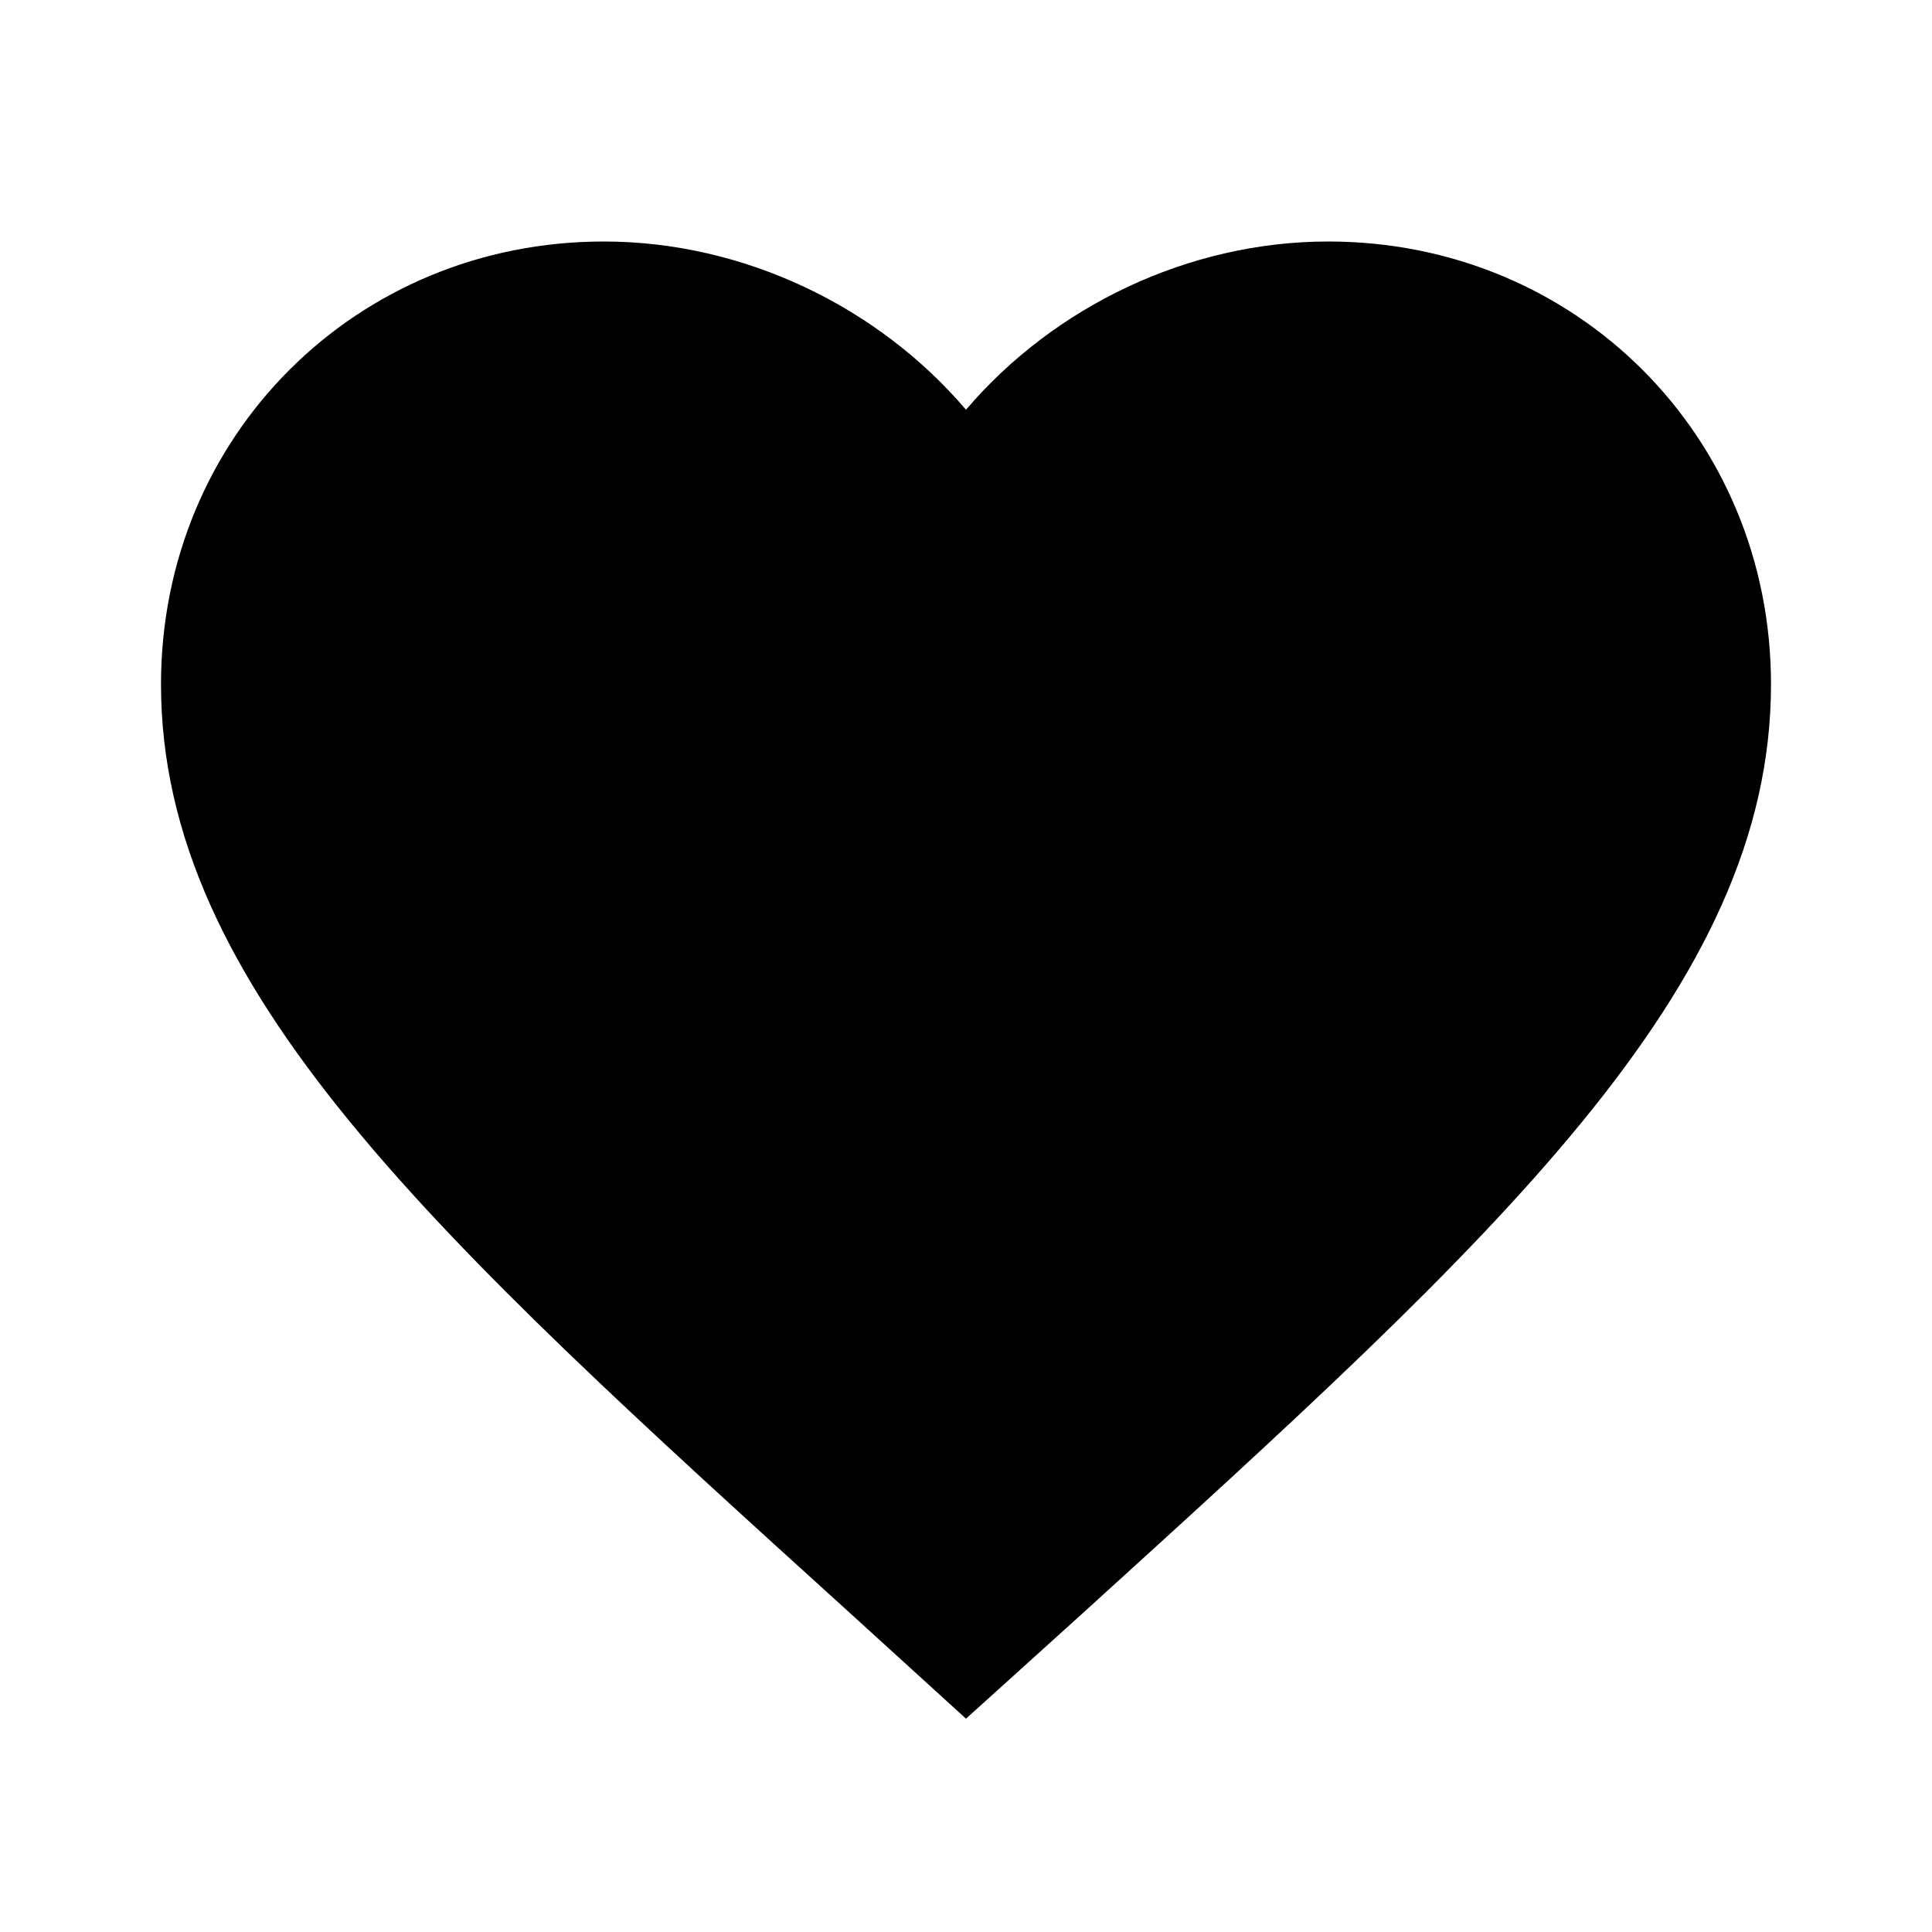
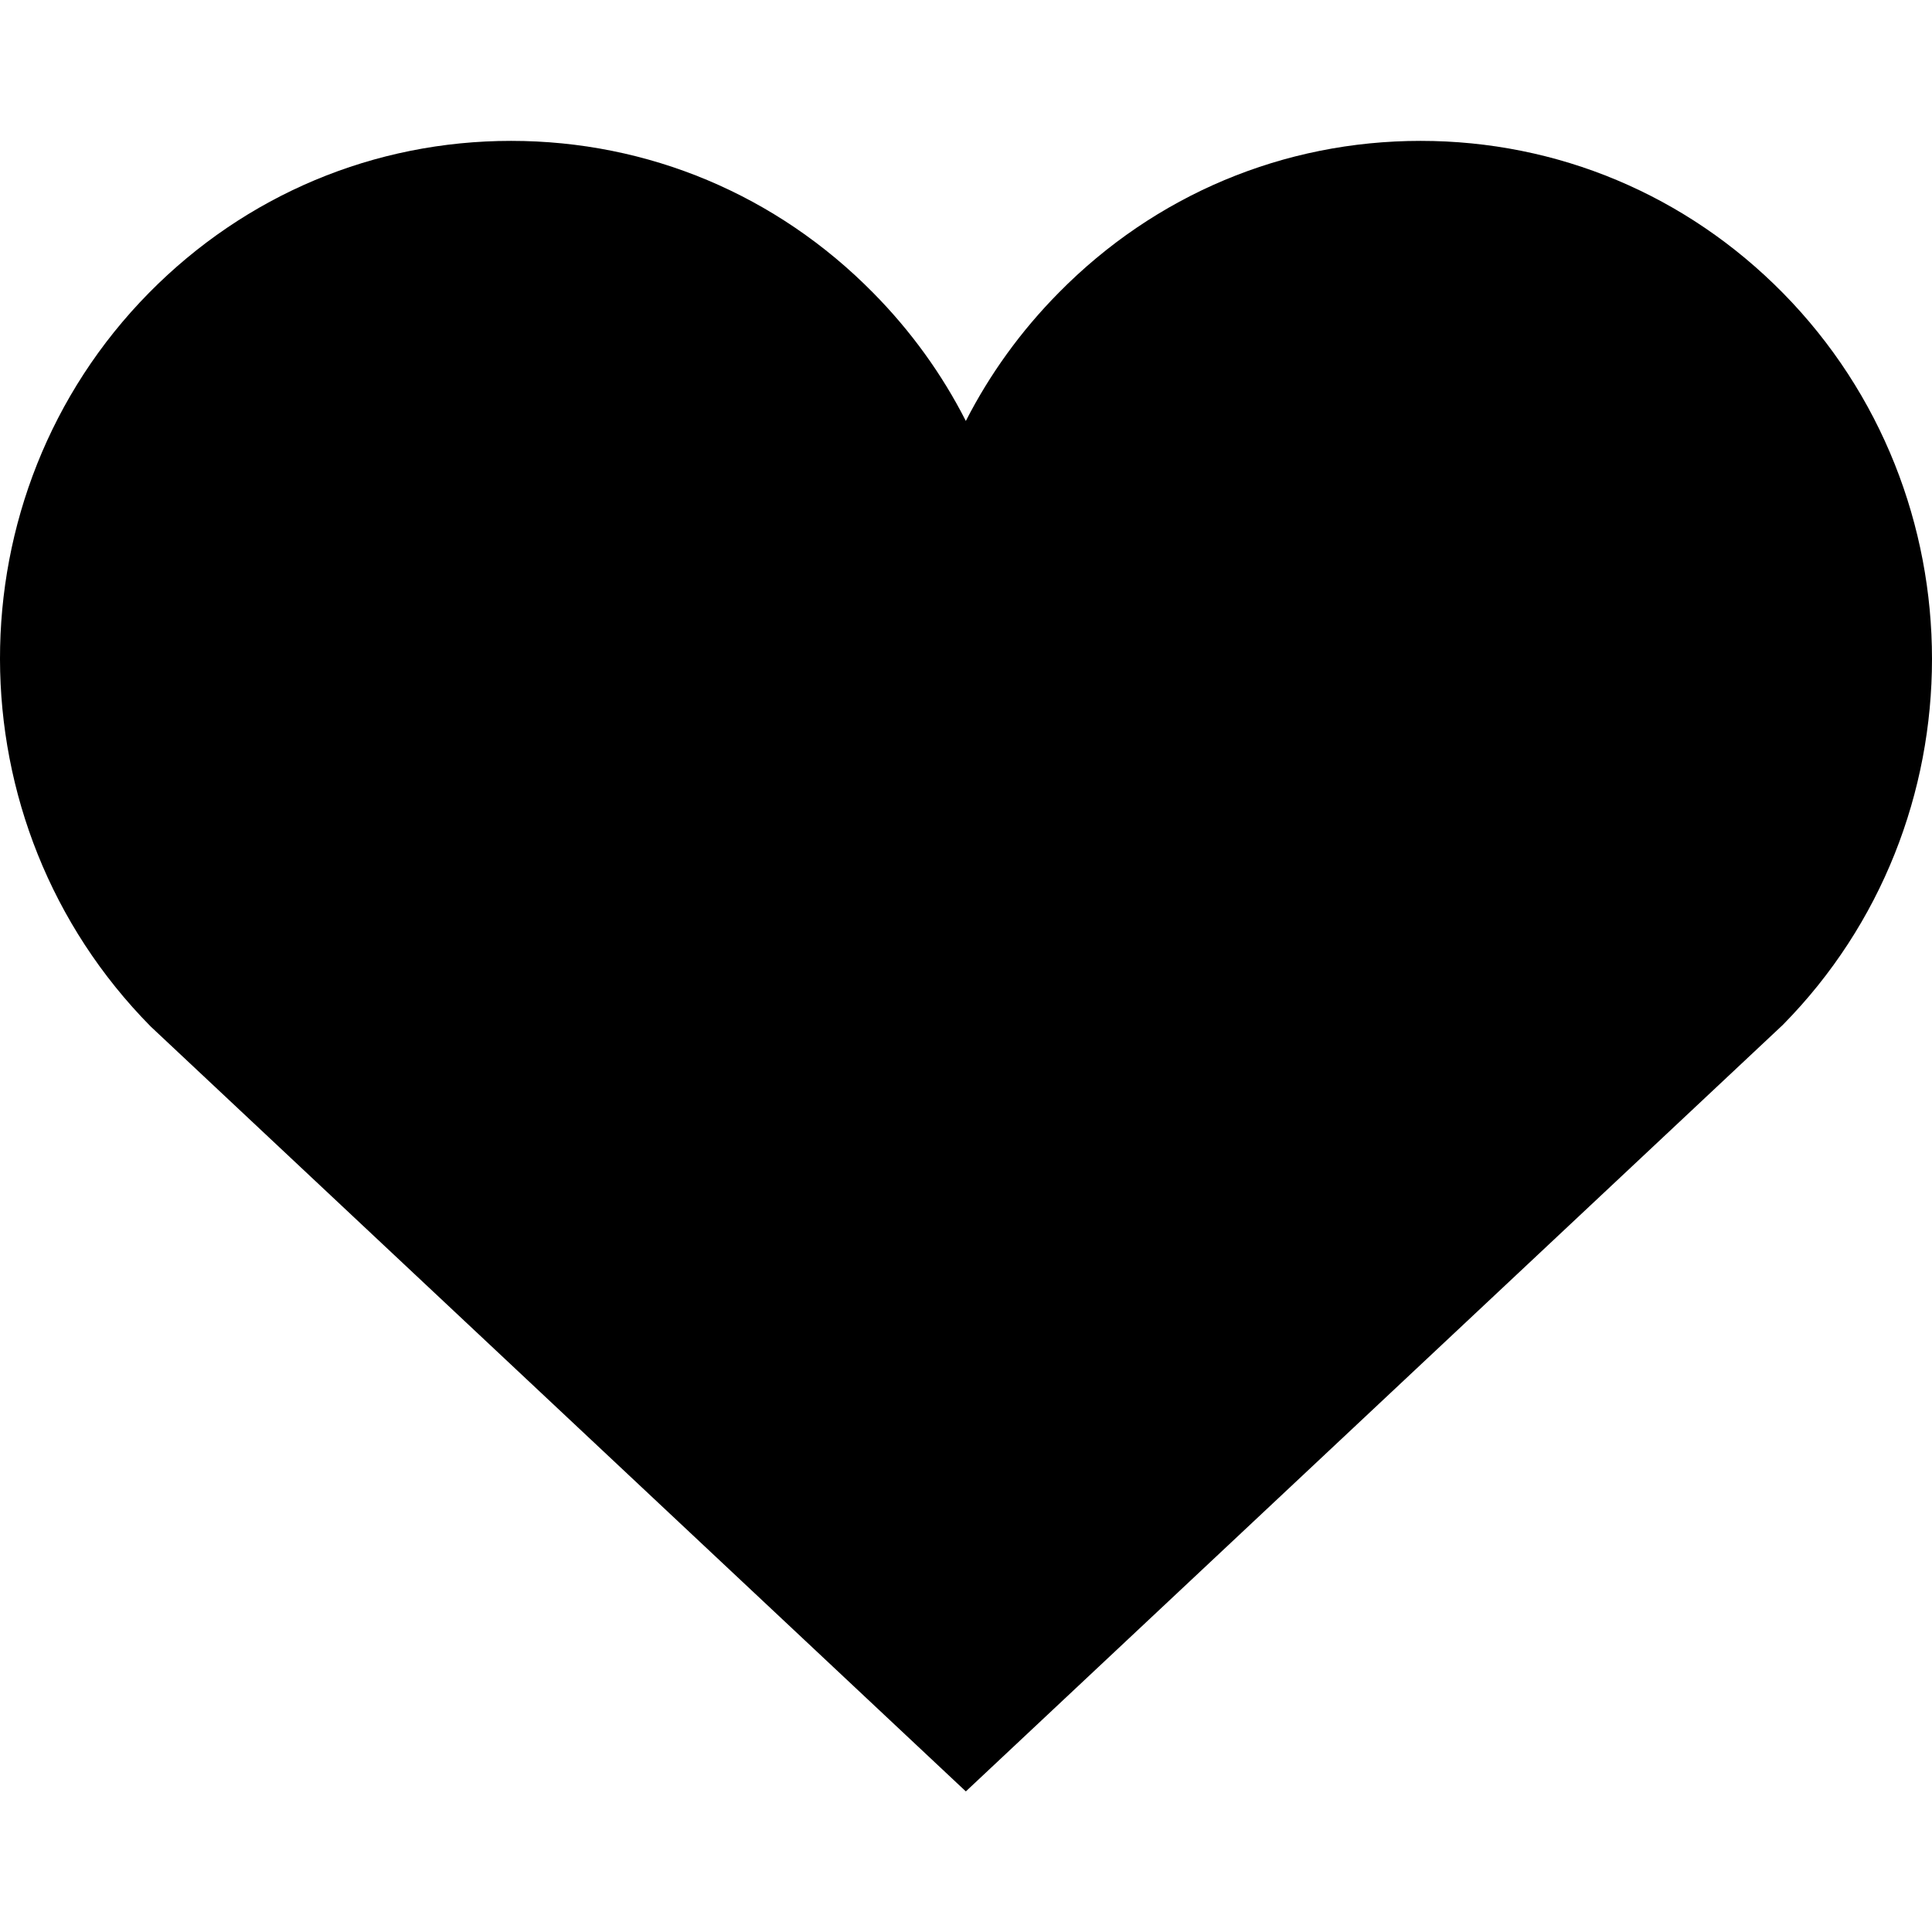
- <svg xmlns="http://www.w3.org/2000/svg" fill="currentColor" viewBox="0 0 24 24">
-   <path d="M12 21.35l-1.45-1.32C5.4 15.36 2 12.28 2 8.5 2 5.42 4.42 3 7.5 3c1.74 0 3.41.81 4.5 2.09C13.09 3.81 14.76 3 16.5 3 19.58 3 22 5.42 22 8.5c0 3.78-3.4 6.86-8.55 11.54L12 21.35z" />
+ <svg xmlns="http://www.w3.org/2000/svg" fill="currentColor" width="800px" height="800px" viewBox="0 0 1920 1920">
+   <path d="M1771.731 291.037C1675.709 193.659 1547.944 140 1411.818 140h-.113c-136.125 0-263.777 53.66-359.573 150.924-37.618 38.07-68.571 80.997-92.294 127.426-23.61-46.429-54.563-89.356-92.068-127.313C771.86 193.659 644.208 140 507.97 140h-.113c-136.012 0-263.777 53.66-359.8 151.037-197.691 200.629-197.691 527.103 1.695 729.088l810.086 760.154 811.893-761.736c197.692-200.403 197.692-526.877 0-727.506" fill-rule="evenodd" />
</svg>
